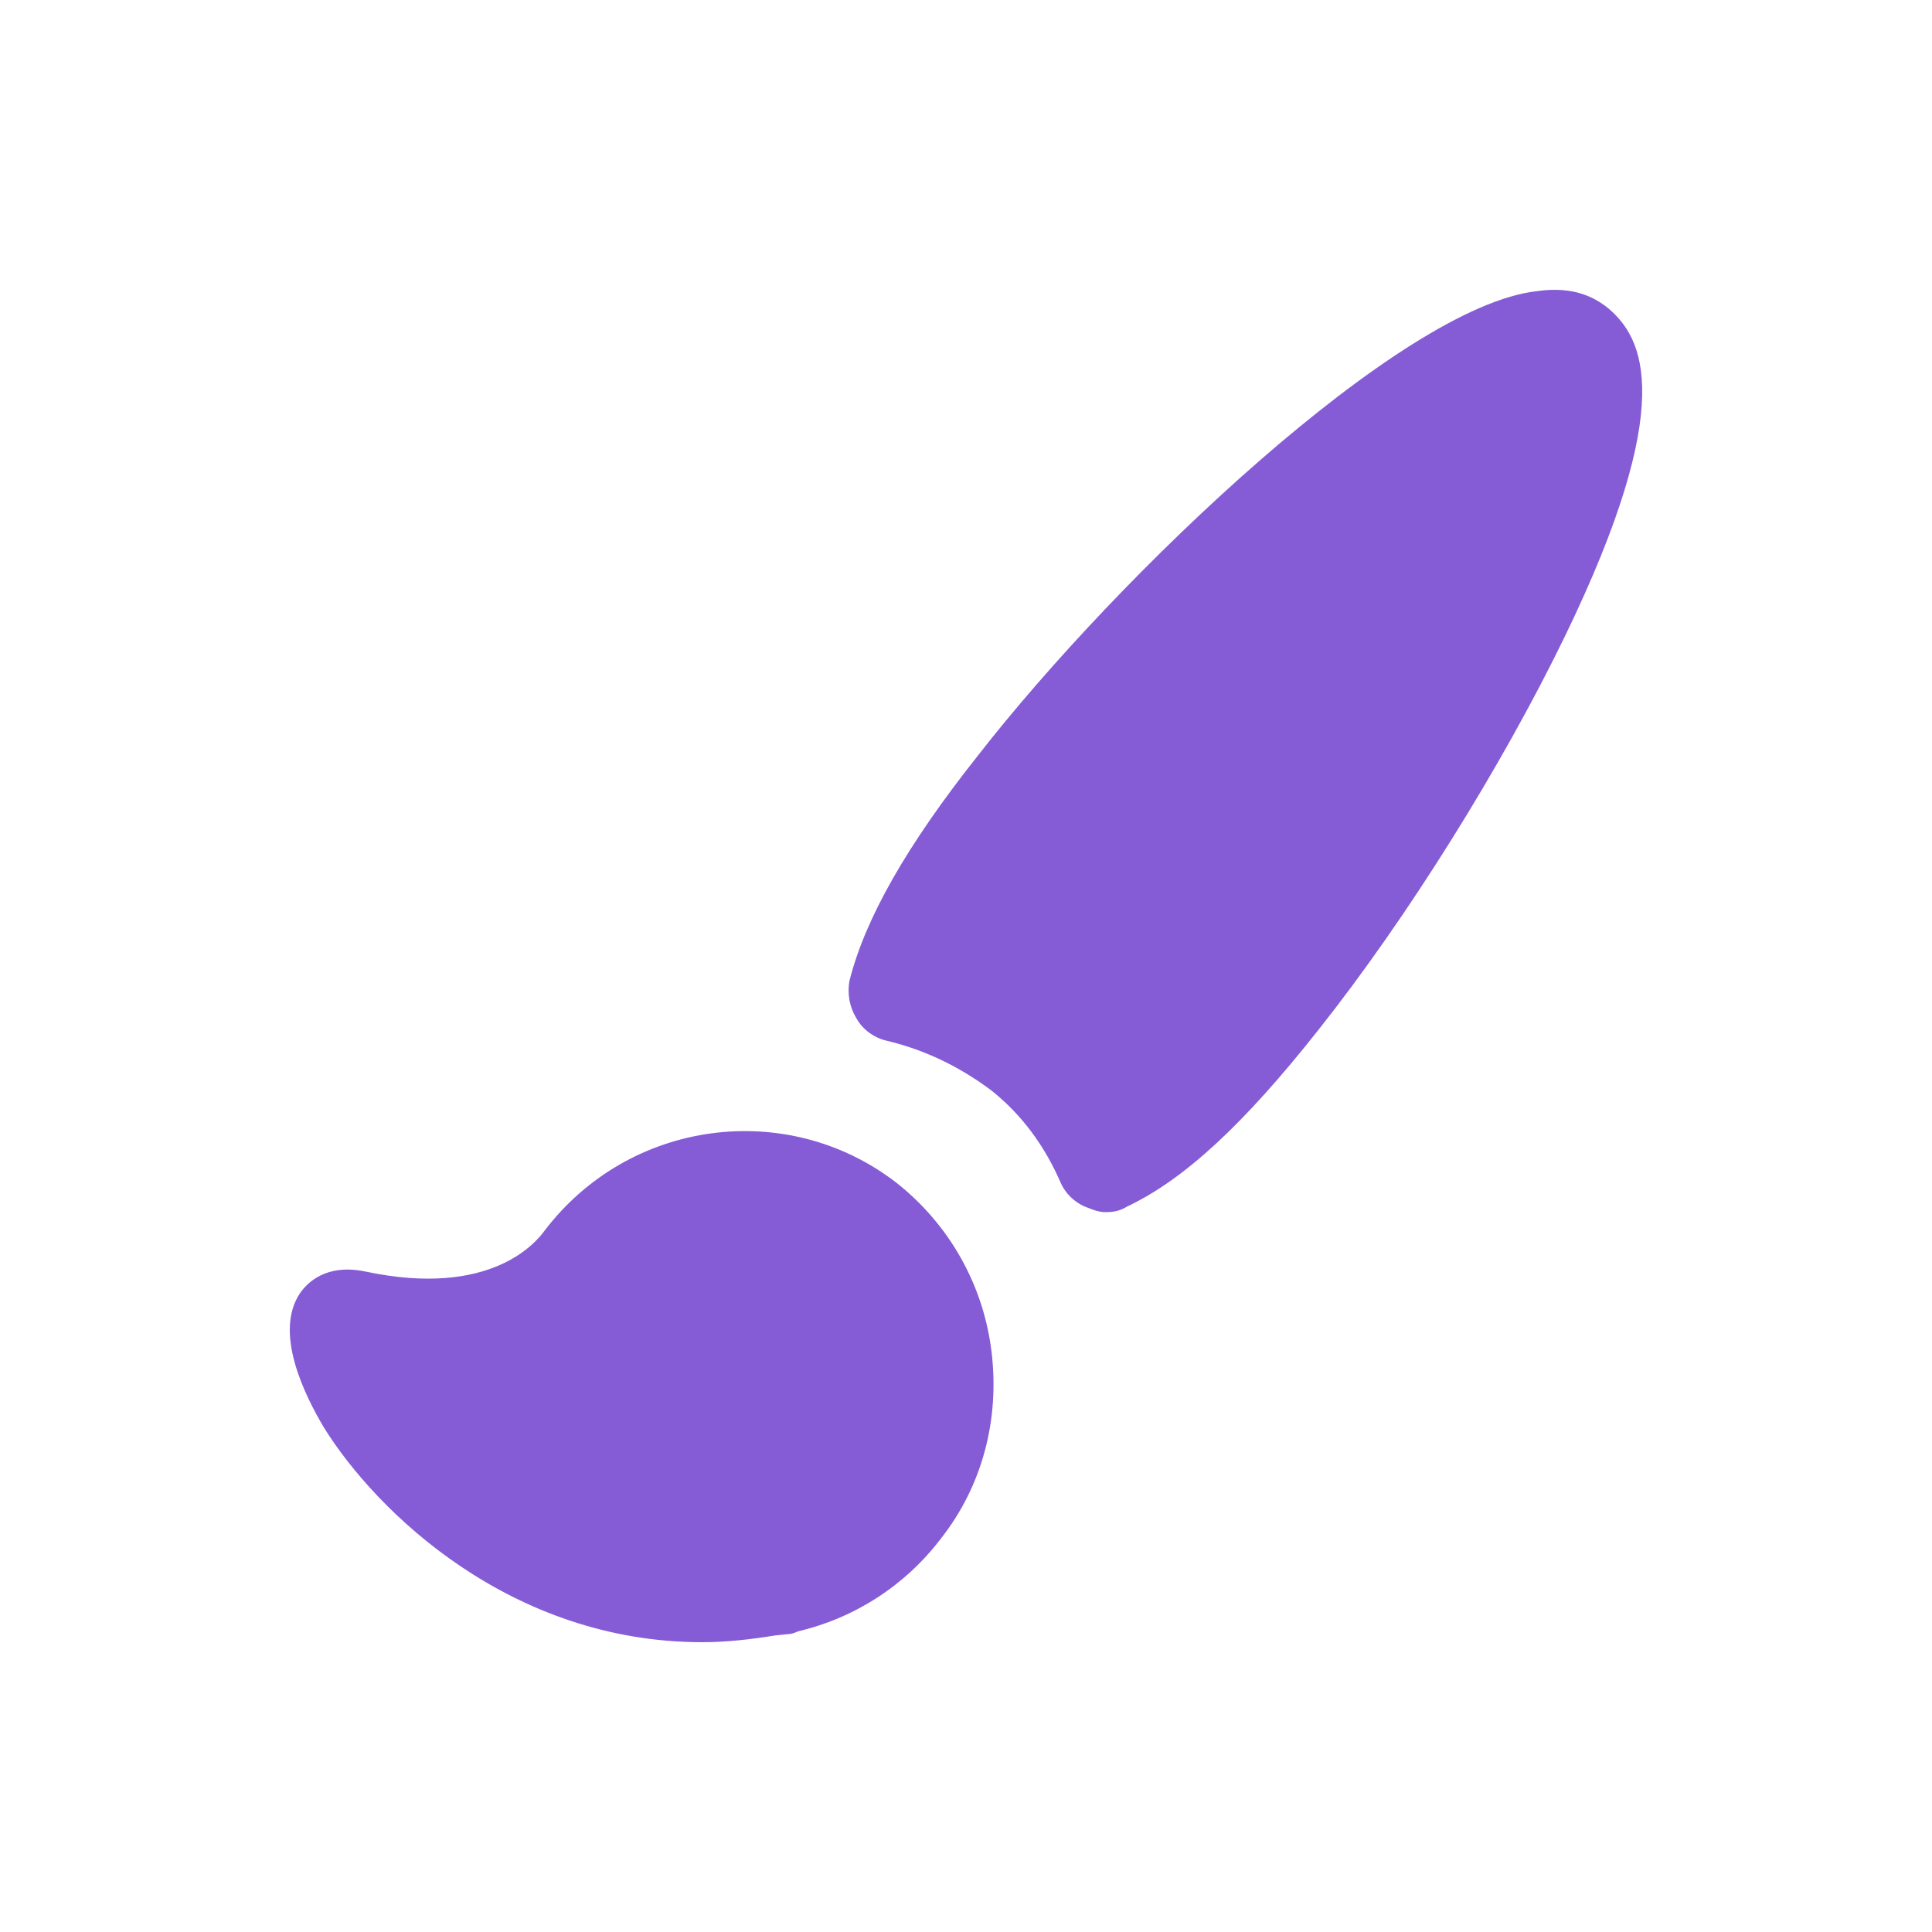
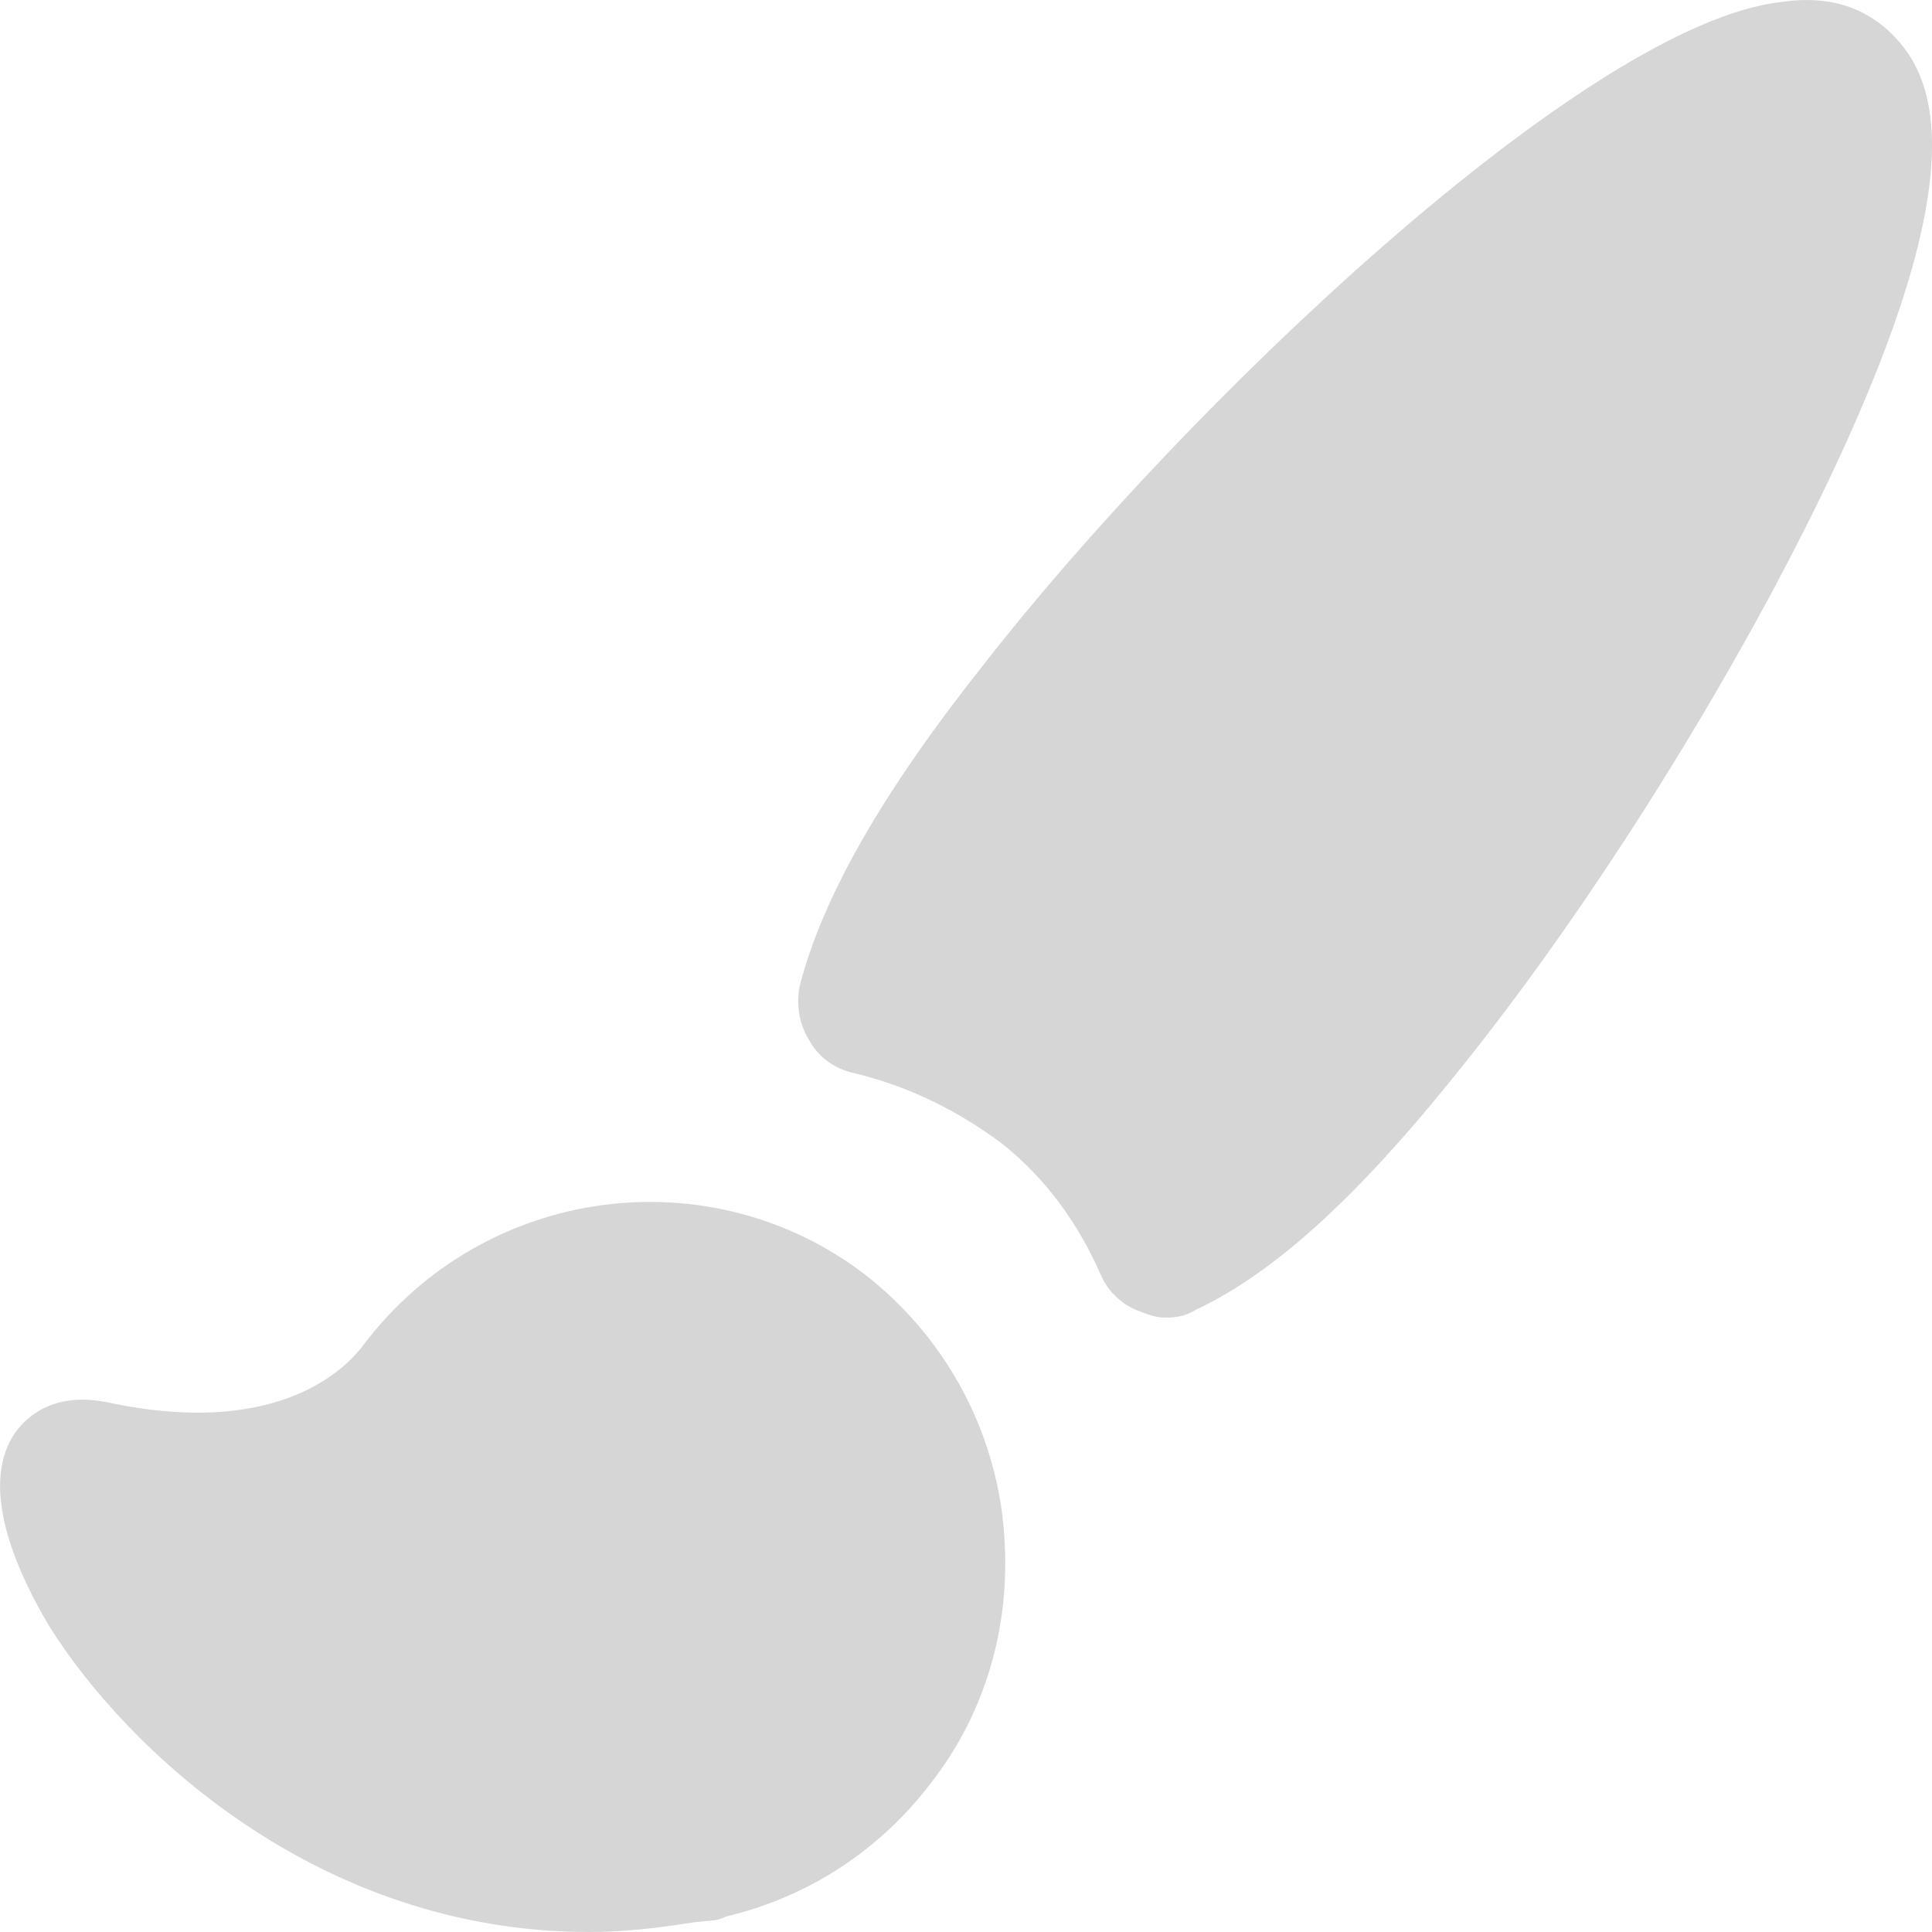
- <svg xmlns="http://www.w3.org/2000/svg" width="20px" height="20px" viewBox="0 0 20 20" version="1.1">
-   <defs />
-   <g id="Paint-Editor-V1" stroke="none" stroke-width="1" fill="none" fill-rule="evenodd">
-     <path d="M16.2,6.587 C15.542,7.942 14.566,9.505 13.646,10.664 C12.875,11.64 12.257,12.212 11.666,12.491 C11.597,12.534 11.53,12.548 11.446,12.548 C11.391,12.548 11.336,12.534 11.268,12.505 C11.144,12.464 11.034,12.367 10.979,12.241 C10.814,11.863 10.581,11.543 10.266,11.291 C9.949,11.053 9.591,10.872 9.181,10.774 C9.056,10.746 8.932,10.664 8.863,10.537 C8.795,10.425 8.768,10.286 8.795,10.147 C8.959,9.505 9.385,8.752 10.127,7.817 C11.585,5.945 14.498,3.169 15.911,3.014 C16.296,2.958 16.516,3.083 16.653,3.195 C17.012,3.502 17.369,4.174 16.2,6.587 Z M10.265,13.999 C10.348,14.697 10.169,15.381 9.742,15.925 C9.372,16.412 8.85,16.749 8.26,16.888 C8.232,16.902 8.191,16.916 8.163,16.916 L8.025,16.93 C7.765,16.972 7.518,17 7.269,17 C5.292,17 3.903,15.659 3.355,14.781 C3.147,14.432 2.833,13.79 3.107,13.385 C3.176,13.287 3.367,13.078 3.779,13.162 C5.085,13.441 5.552,12.855 5.635,12.743 C6.515,11.584 8.15,11.375 9.275,12.24 C9.826,12.673 10.182,13.301 10.265,13.999 Z" id="Fill-4" fill="#855CD6" />
+ <svg xmlns="http://www.w3.org/2000/svg" version="1.1" width="14" height="14" viewBox="0,0,14,14">
+   <g transform="translate(-233,-173)">
+     <g fill="#d6d6d6" fill-rule="evenodd" stroke="none" stroke-miterlimit="10">
+       <path d="M246.2,176.587c-0.658,1.355 -1.634,2.919 -2.554,4.077c-0.771,0.976 -1.389,1.548 -1.98,1.827c-0.069,0.043 -0.136,0.057 -0.22,0.057c-0.055,0 -0.11,-0.014 -0.179,-0.043c-0.124,-0.04 -0.234,-0.138 -0.289,-0.264c-0.165,-0.378 -0.398,-0.698 -0.713,-0.951c-0.317,-0.237 -0.675,-0.419 -1.085,-0.516c-0.125,-0.028 -0.249,-0.11 -0.317,-0.237c-0.069,-0.112 -0.095,-0.251 -0.069,-0.389c0.165,-0.642 0.591,-1.396 1.333,-2.331c1.458,-1.872 4.37,-4.648 5.784,-4.803c0.385,-0.056 0.605,0.07 0.742,0.181c0.359,0.307 0.716,0.978 -0.453,3.392zM240.265,183.999c0.082,0.698 -0.096,1.382 -0.523,1.926c-0.37,0.487 -0.892,0.824 -1.482,0.963c-0.027,0.014 -0.069,0.028 -0.096,0.028l-0.139,0.014c-0.26,0.042 -0.507,0.07 -0.756,0.07c-1.977,0 -3.366,-1.341 -3.914,-2.219c-0.207,-0.349 -0.522,-0.991 -0.247,-1.396c0.069,-0.098 0.26,-0.307 0.672,-0.223c1.305,0.279 1.772,-0.307 1.856,-0.419c0.879,-1.158 2.514,-1.368 3.639,-0.502c0.551,0.433 0.907,1.061 0.991,1.759z" />
+     </g>
  </g>
</svg>
